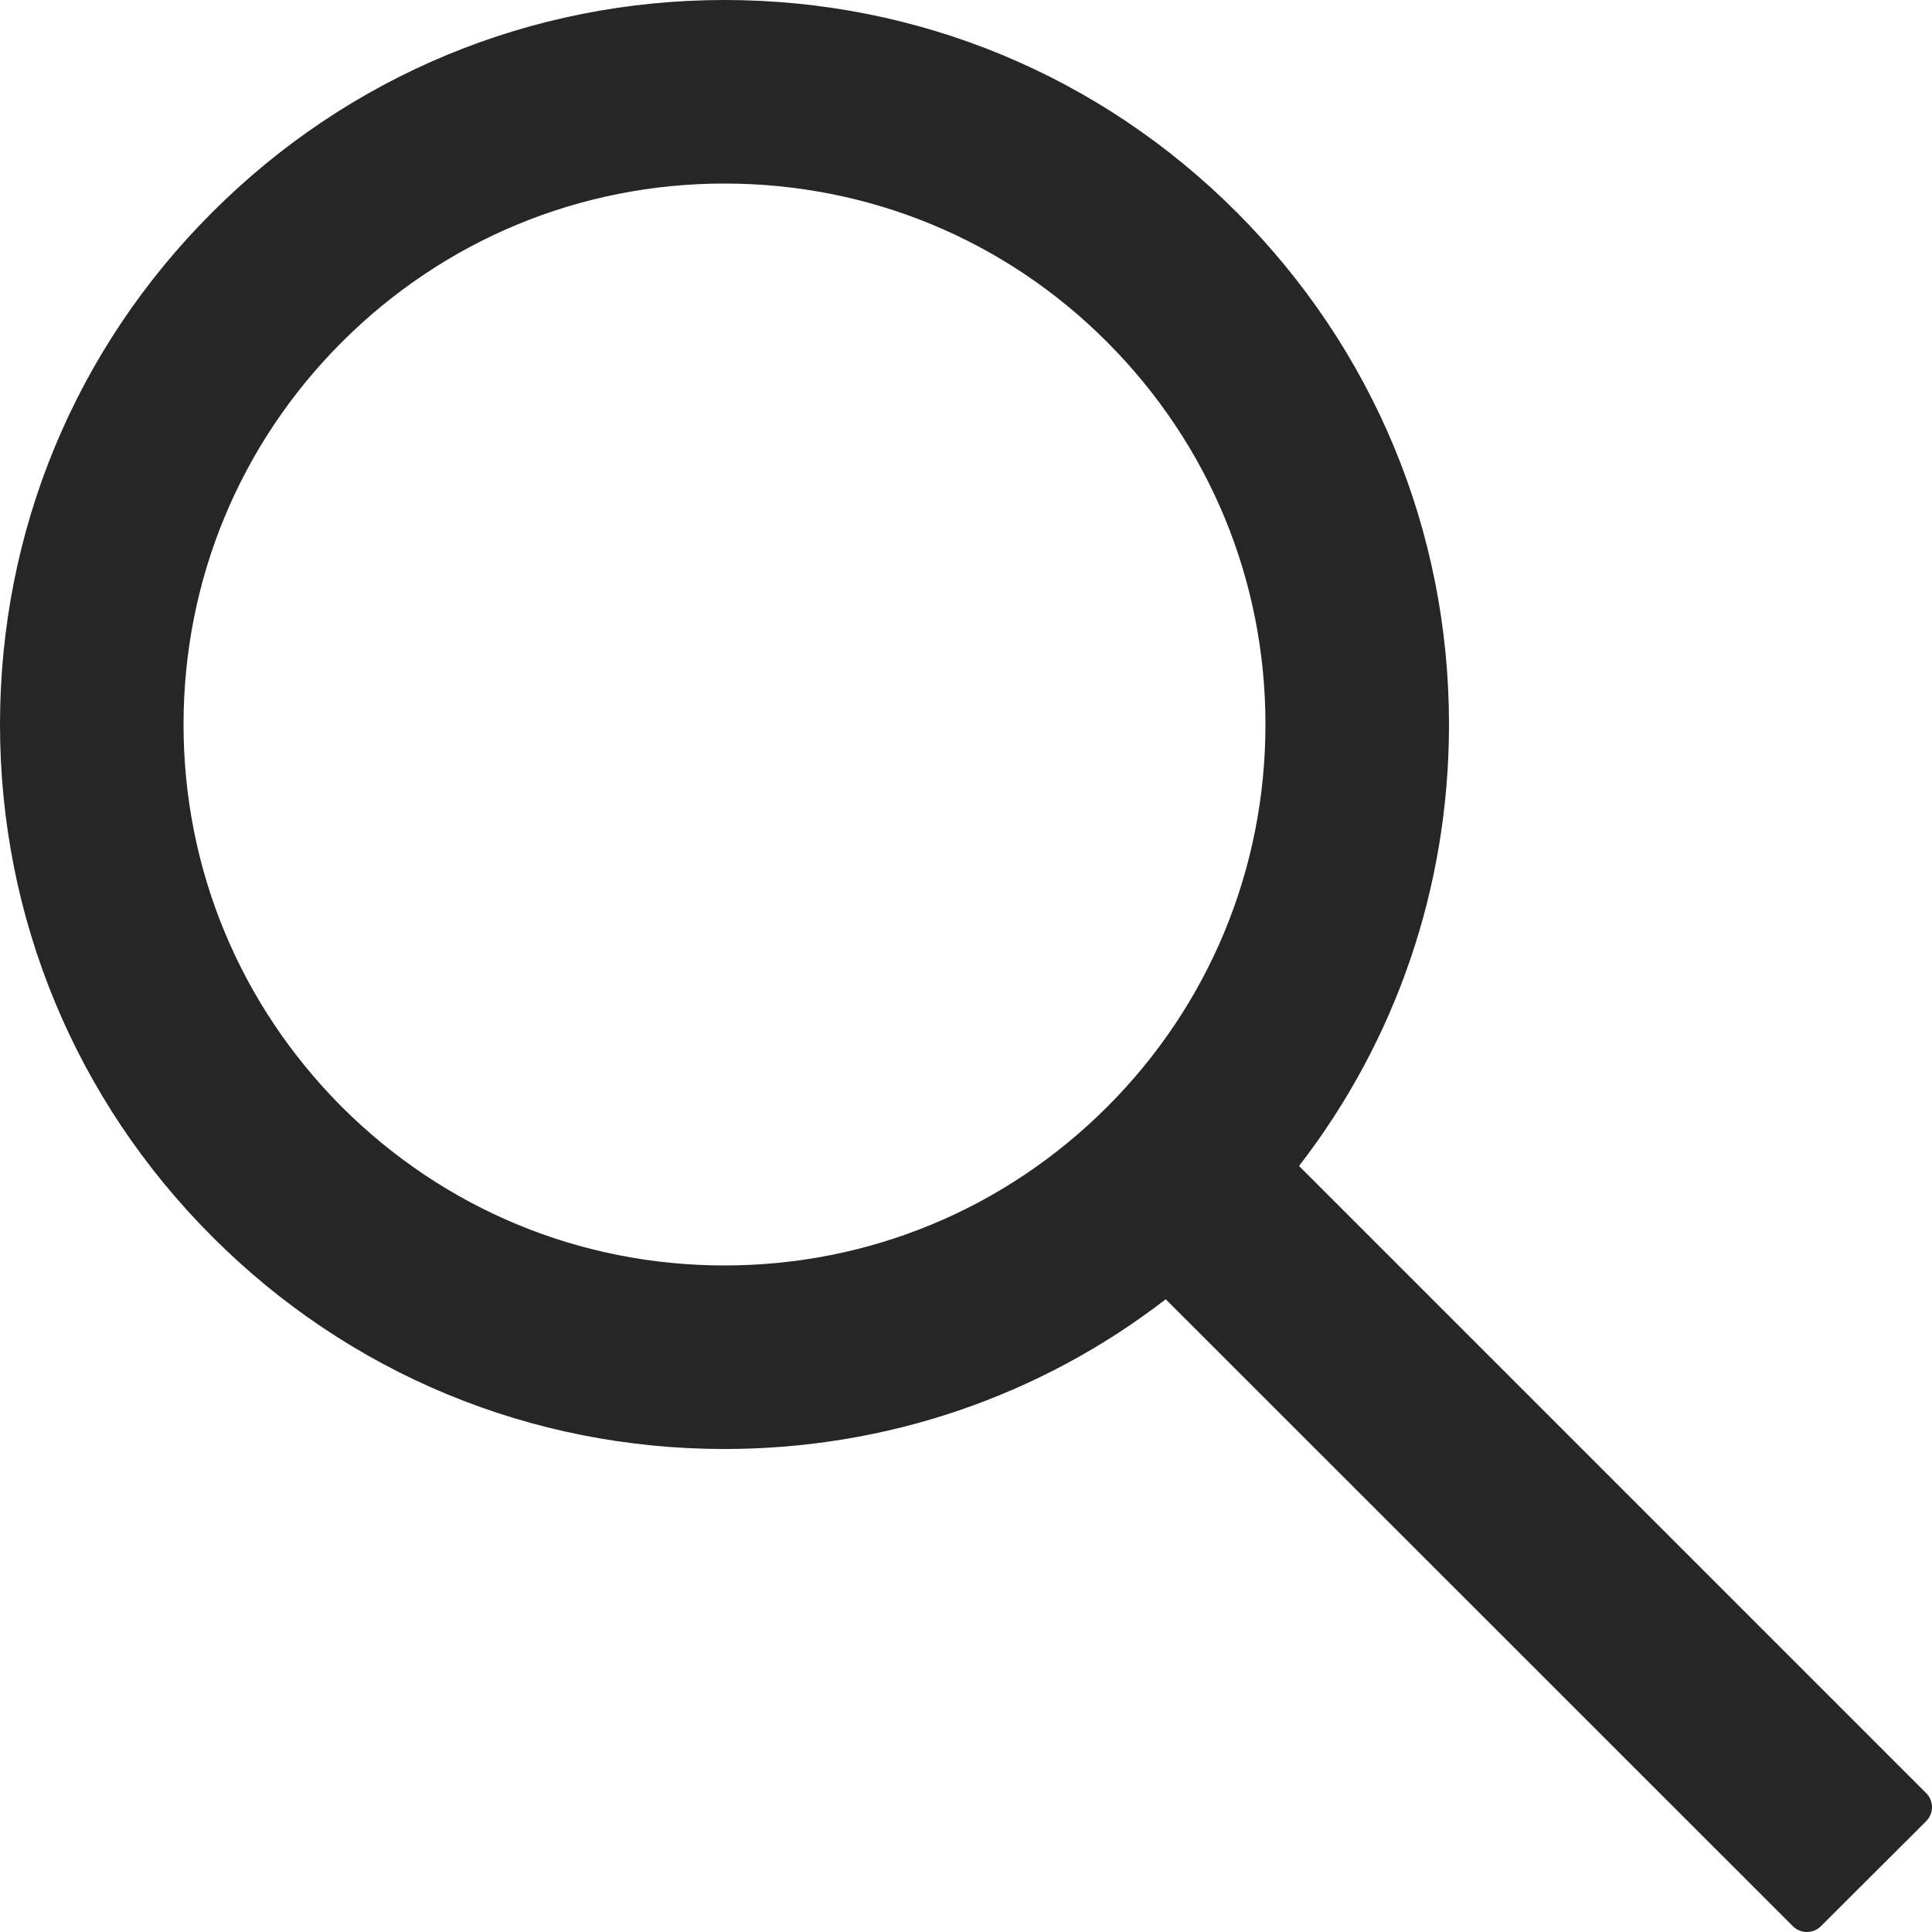
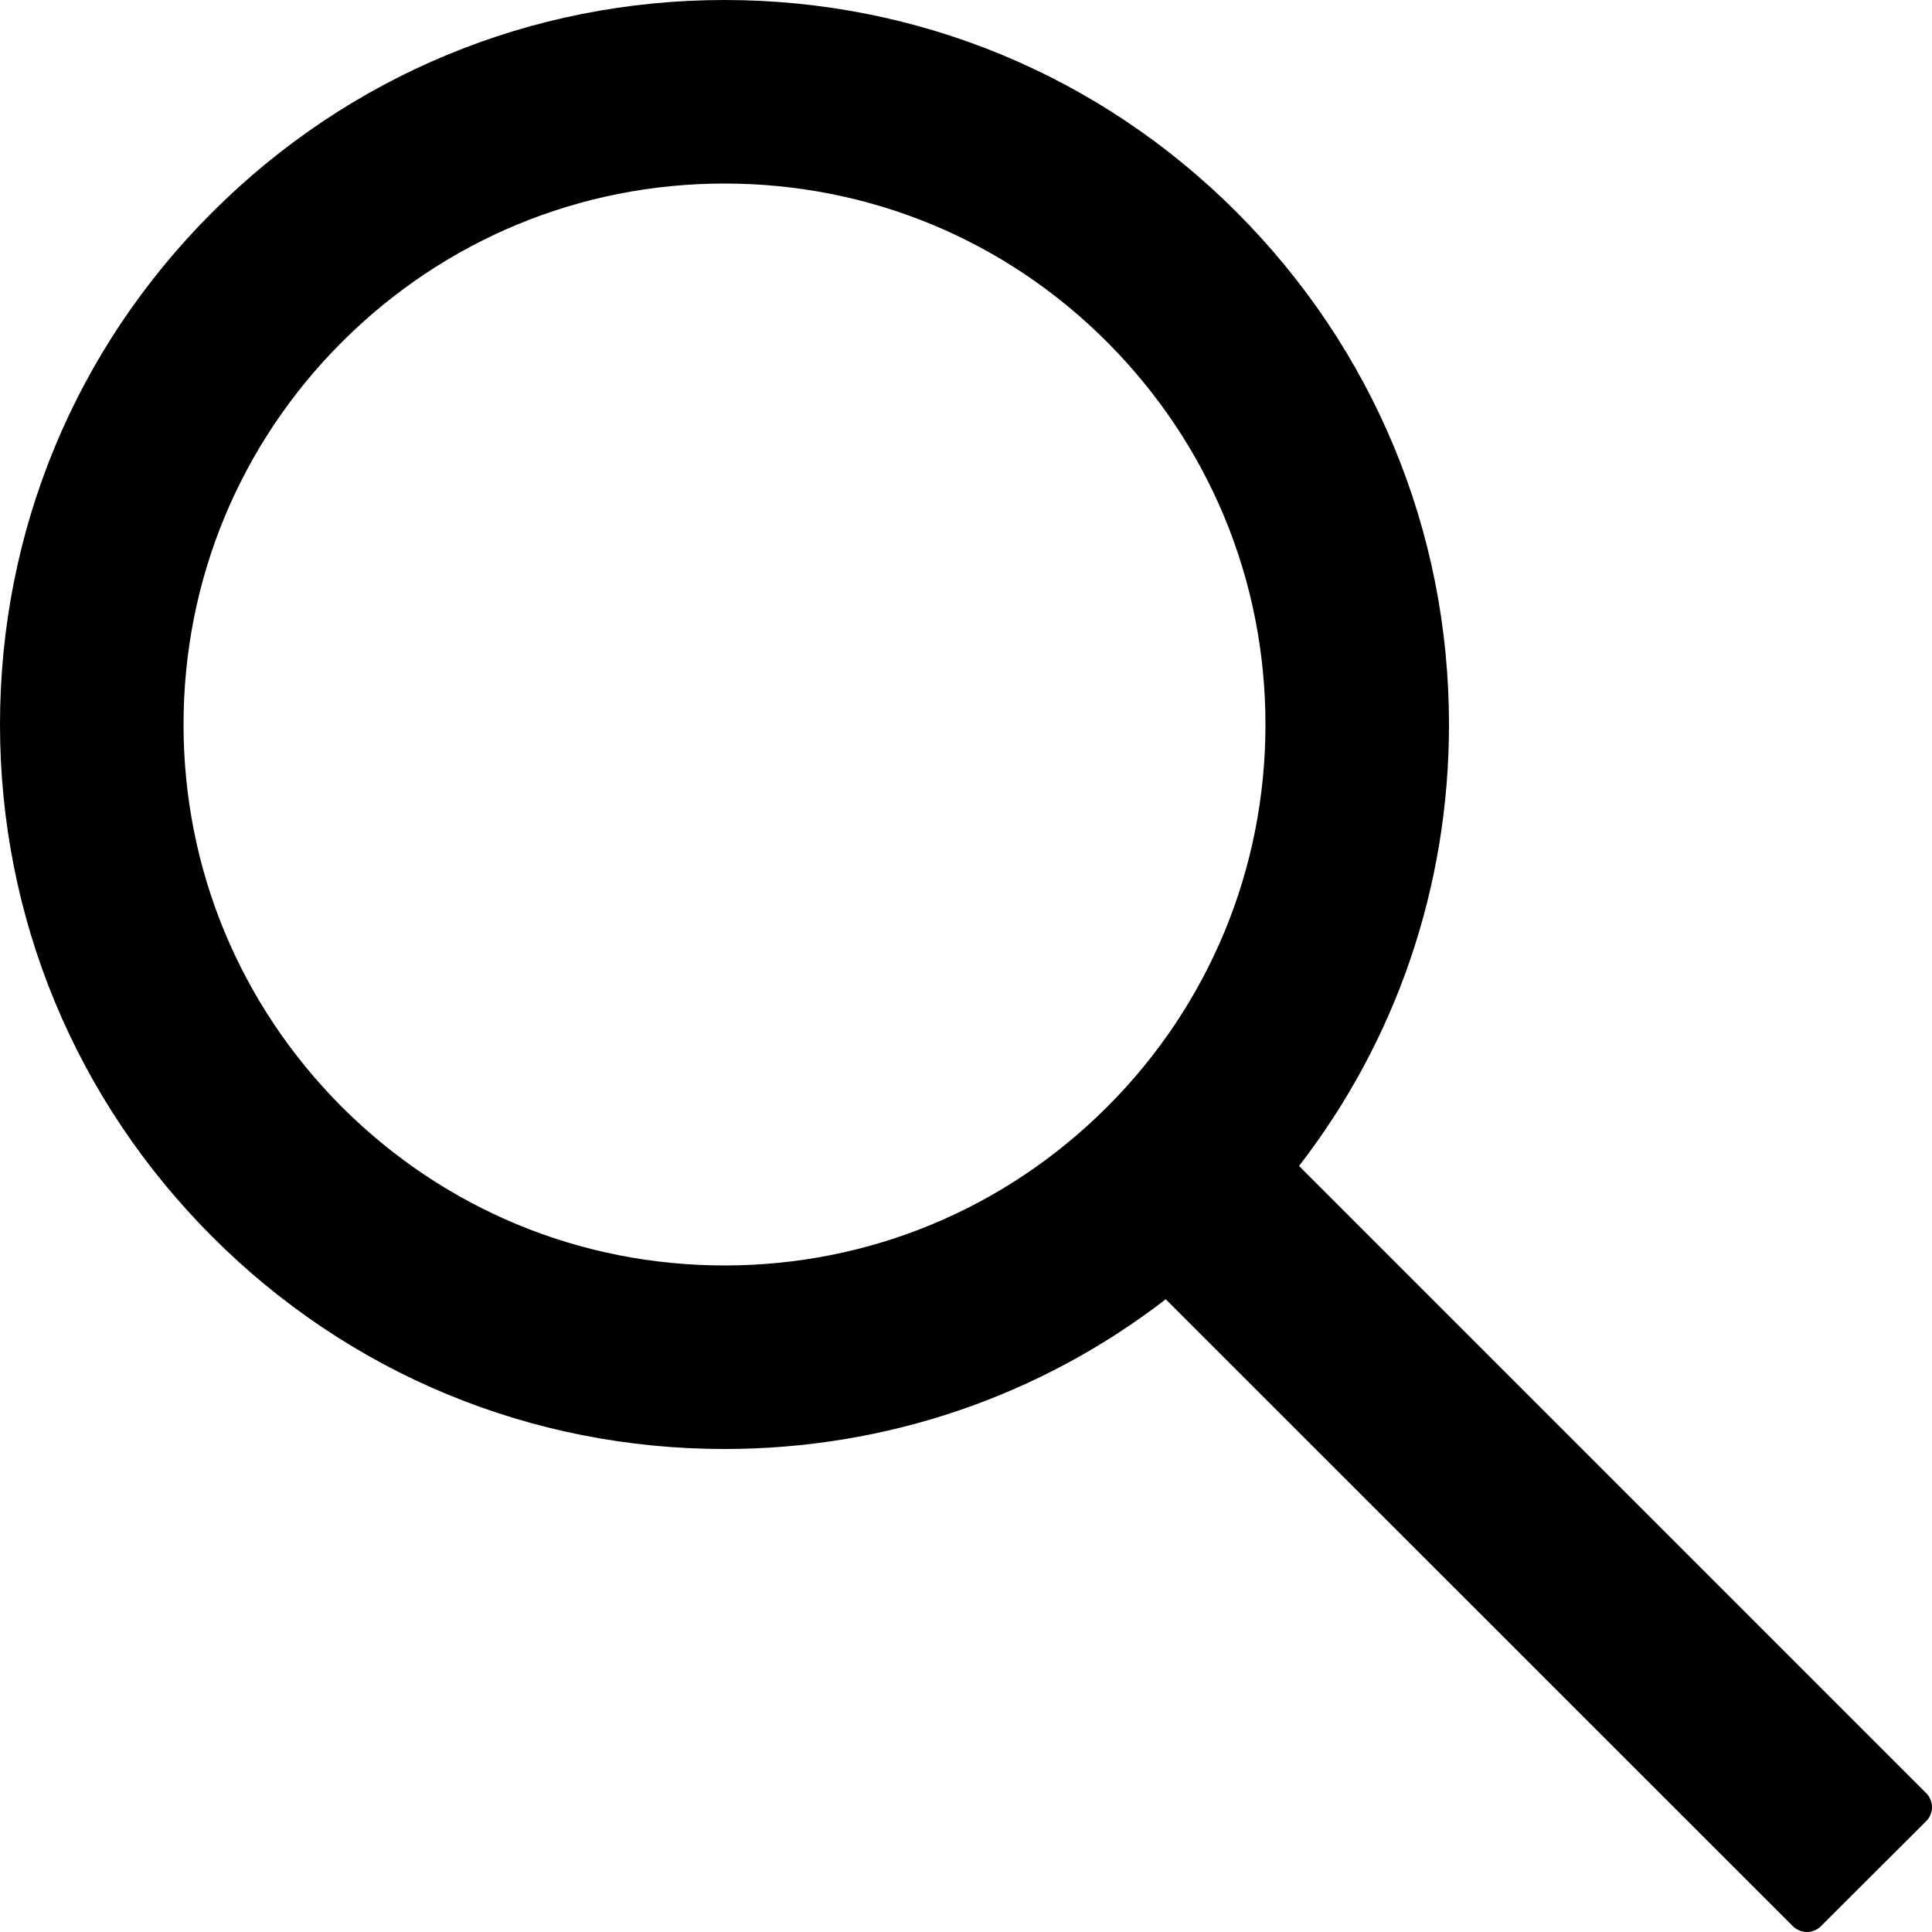
<svg xmlns="http://www.w3.org/2000/svg" width="24" height="24" viewBox="0 0 24 24" fill="none">
-   <path d="M23.928 22.275L16.137 14.484C17.346 12.921 18 11.01 18 9C18 6.594 17.061 4.338 15.363 2.637C13.665 0.936 11.403 0 9 0C6.597 0 4.335 0.939 2.637 2.637C0.936 4.335 0 6.594 0 9C0 11.403 0.939 13.665 2.637 15.363C4.335 17.064 6.594 18 9 18C11.01 18 12.918 17.346 14.481 16.14L22.272 23.928C22.295 23.951 22.322 23.969 22.352 23.981C22.382 23.994 22.414 24 22.446 24C22.478 24 22.51 23.994 22.54 23.981C22.57 23.969 22.597 23.951 22.62 23.928L23.928 22.623C23.951 22.6 23.969 22.573 23.981 22.543C23.994 22.513 24 22.481 24 22.449C24 22.417 23.994 22.385 23.981 22.355C23.969 22.325 23.951 22.298 23.928 22.275ZM13.752 13.752C12.48 15.021 10.794 15.72 9 15.72C7.206 15.72 5.52 15.021 4.248 13.752C2.979 12.48 2.28 10.794 2.28 9C2.28 7.206 2.979 5.517 4.248 4.248C5.52 2.979 7.206 2.28 9 2.28C10.794 2.28 12.483 2.976 13.752 4.248C15.021 5.52 15.72 7.206 15.72 9C15.72 10.794 15.021 12.483 13.752 13.752Z" fill="black" fill-opacity="0.85" />
+   <path d="M23.928 22.275L16.137 14.484C17.346 12.921 18 11.01 18 9C18 6.594 17.061 4.338 15.363 2.637C13.665 0.936 11.403 0 9 0C6.597 0 4.335 0.939 2.637 2.637C0.936 4.335 0 6.594 0 9C0 11.403 0.939 13.665 2.637 15.363C4.335 17.064 6.594 18 9 18C11.01 18 12.918 17.346 14.481 16.14L22.272 23.928C22.295 23.951 22.322 23.969 22.352 23.981C22.382 23.994 22.414 24 22.446 24C22.478 24 22.51 23.994 22.54 23.981C22.57 23.969 22.597 23.951 22.62 23.928L23.928 22.623C23.951 22.6 23.969 22.573 23.981 22.543C23.994 22.513 24 22.481 24 22.449C24 22.417 23.994 22.385 23.981 22.355C23.969 22.325 23.951 22.298 23.928 22.275ZM13.752 13.752C12.48 15.021 10.794 15.72 9 15.72C7.206 15.72 5.52 15.021 4.248 13.752C2.979 12.48 2.28 10.794 2.28 9C2.28 7.206 2.979 5.517 4.248 4.248C5.52 2.979 7.206 2.28 9 2.28C10.794 2.28 12.483 2.976 13.752 4.248C15.021 5.52 15.72 7.206 15.72 9C15.72 10.794 15.021 12.483 13.752 13.752Z" fill="currentColor" />
</svg>
